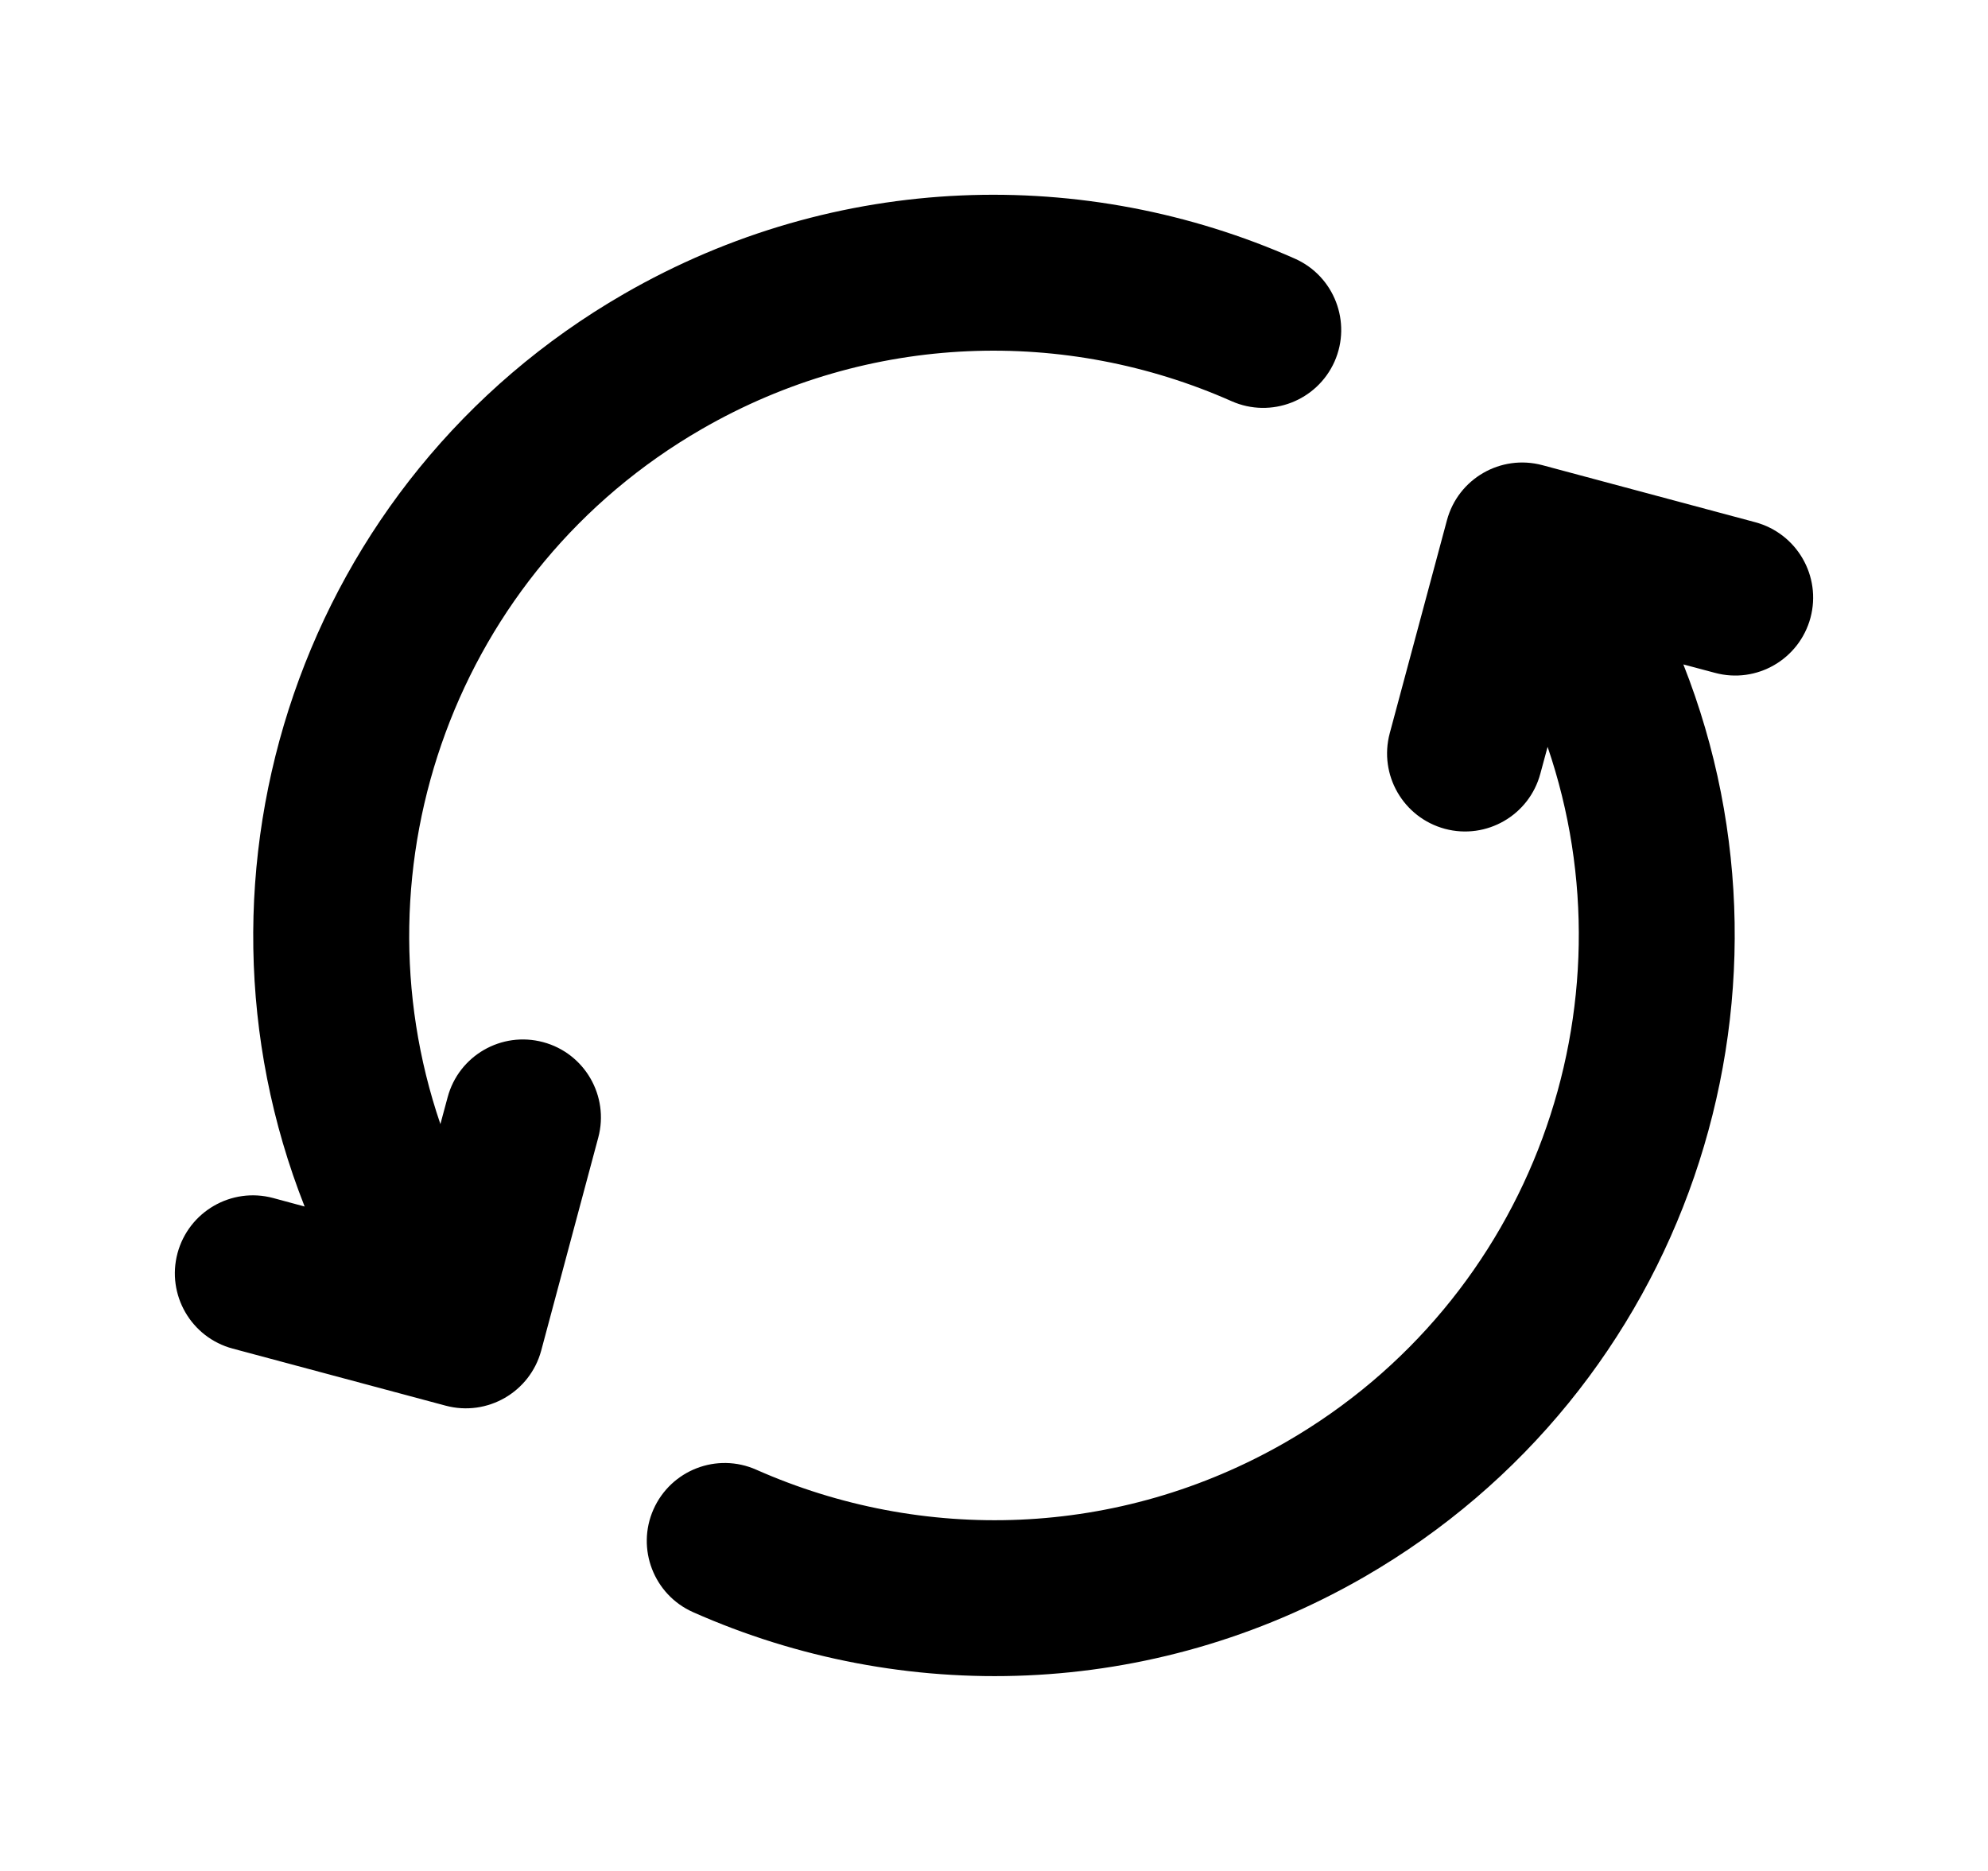
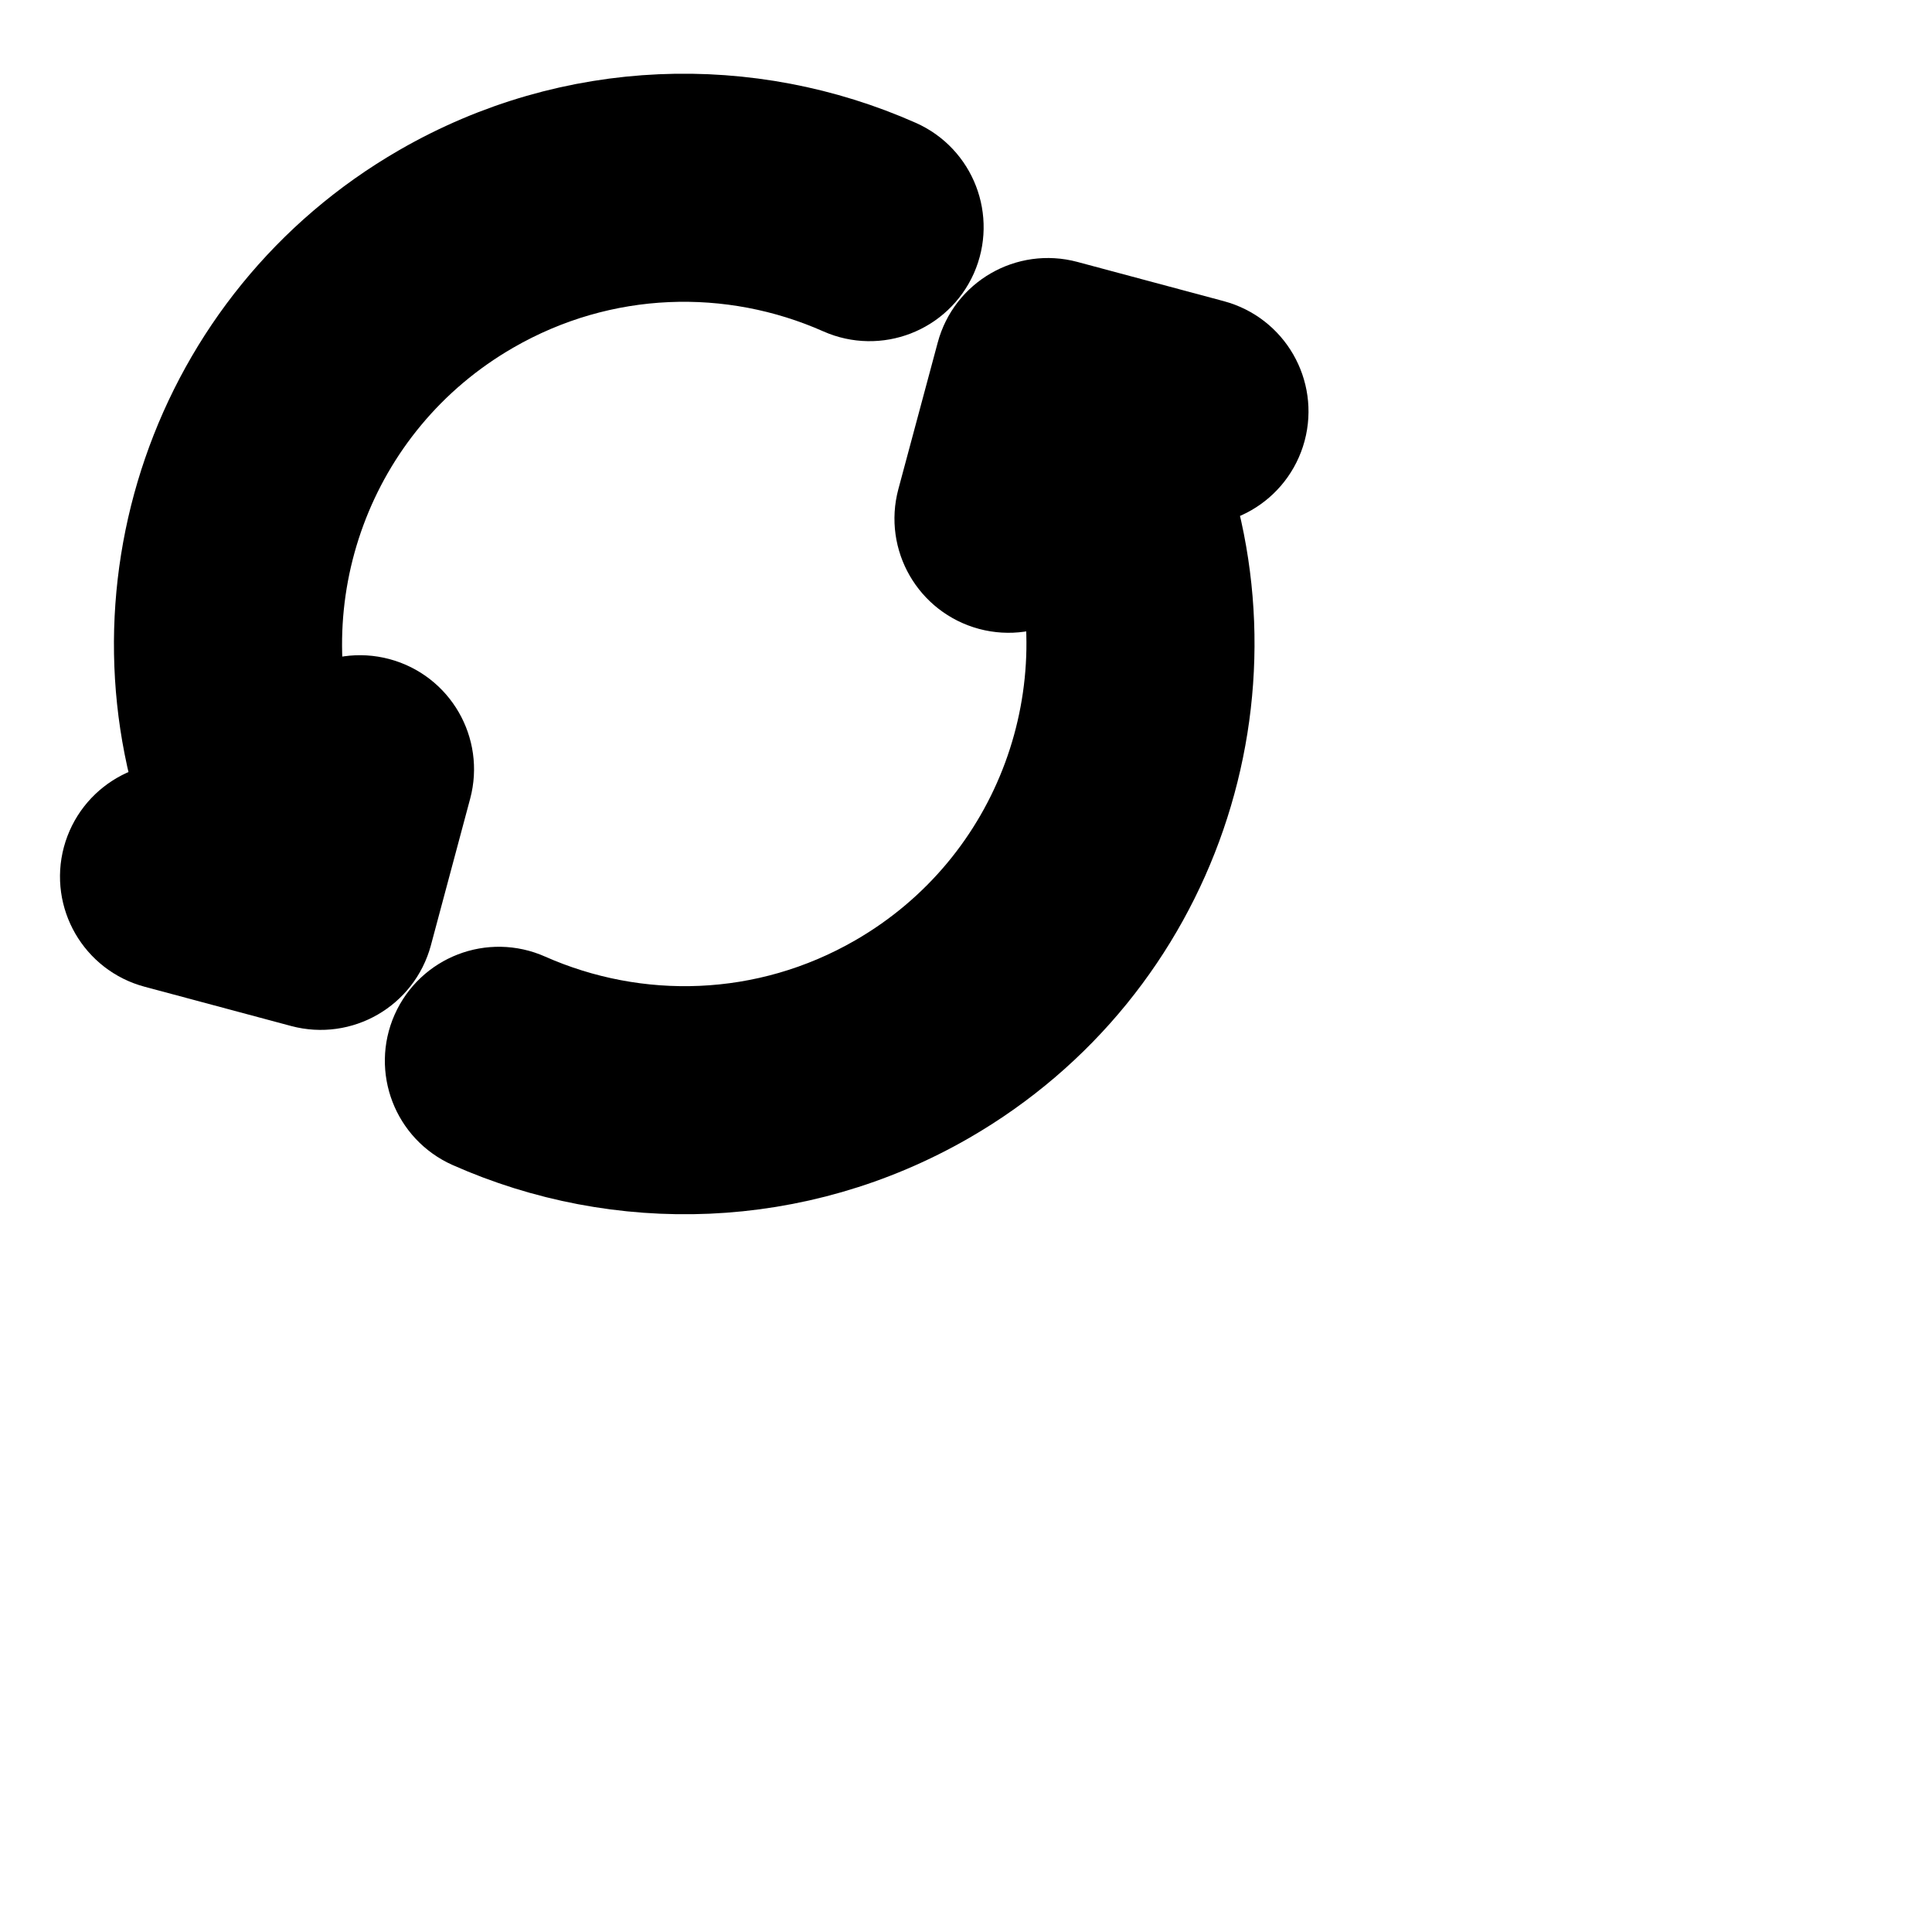
- <svg xmlns="http://www.w3.org/2000/svg" width="17" height="16" viewBox="0 0 17 16" fill="none">
+ <svg xmlns="http://www.w3.org/2000/svg" fill="none" viewBox="0 0 24 24" stroke-width="1.5" stroke="currentColor" class="w-6 h-6">
  <path d="M15.01 4.466C15.366 4.562 15.577 4.927 15.482 5.283C15.386 5.639 15.021 5.85 14.665 5.754L14.395 5.682C15.527 8.552 14.419 11.895 11.667 13.485C9.843 14.537 7.713 14.58 5.927 13.787C5.591 13.638 5.439 13.244 5.588 12.908C5.738 12.571 6.131 12.419 6.468 12.569C7.881 13.195 9.561 13.161 11 12.33C13.104 11.115 13.991 8.602 13.234 6.387L13.172 6.616C13.077 6.972 12.711 7.183 12.356 7.088C12 6.992 11.789 6.627 11.884 6.271L12.373 4.45C12.468 4.094 12.833 3.883 13.189 3.978L15.01 4.466Z" fill="black" />
  <path d="M11.073 2.212C11.409 2.361 11.561 2.755 11.412 3.092C11.262 3.428 10.869 3.58 10.532 3.431C9.119 2.804 7.439 2.839 6 3.67C3.896 4.884 3.009 7.397 3.766 9.613L3.828 9.383C3.923 9.028 4.288 8.817 4.644 8.912C5 9.007 5.211 9.373 5.116 9.728L4.628 11.55C4.532 11.905 4.167 12.116 3.811 12.021L1.99 11.533C1.634 11.438 1.423 11.072 1.518 10.717C1.614 10.361 1.979 10.15 2.335 10.245L2.605 10.318C1.472 7.447 2.581 4.104 5.333 2.515C7.157 1.462 9.287 1.42 11.073 2.212Z" fill="black" />
</svg>
